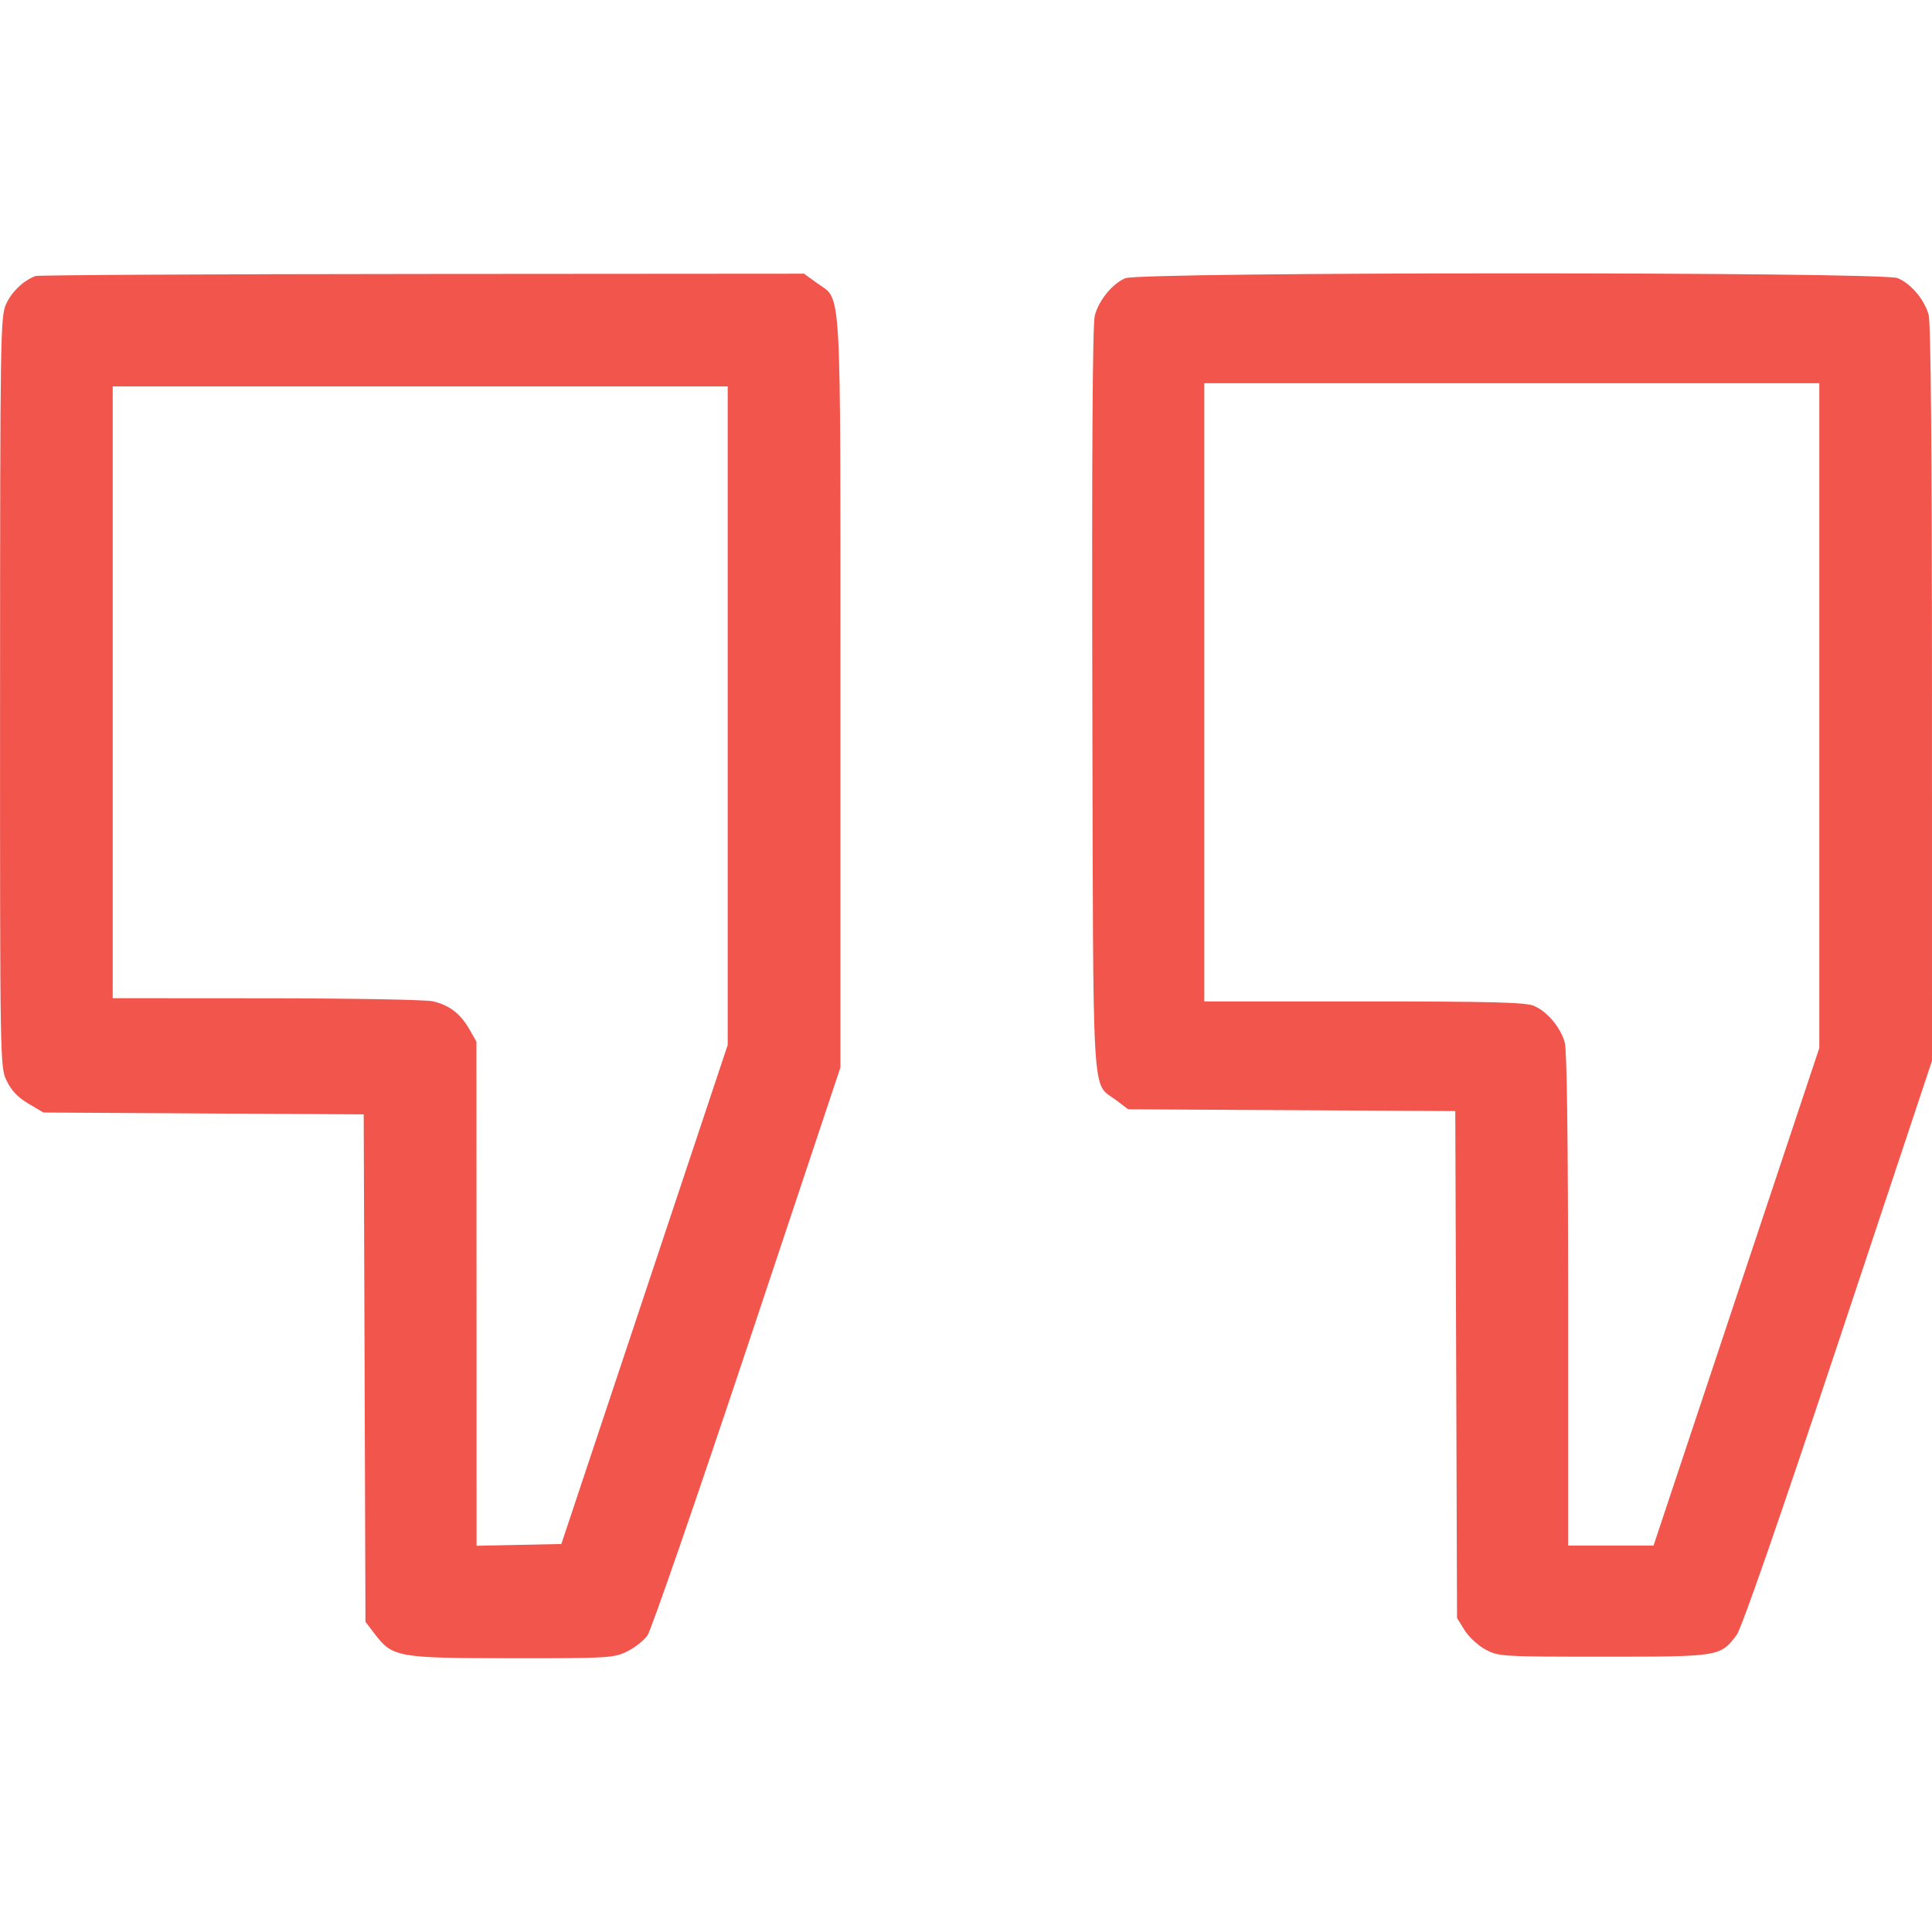
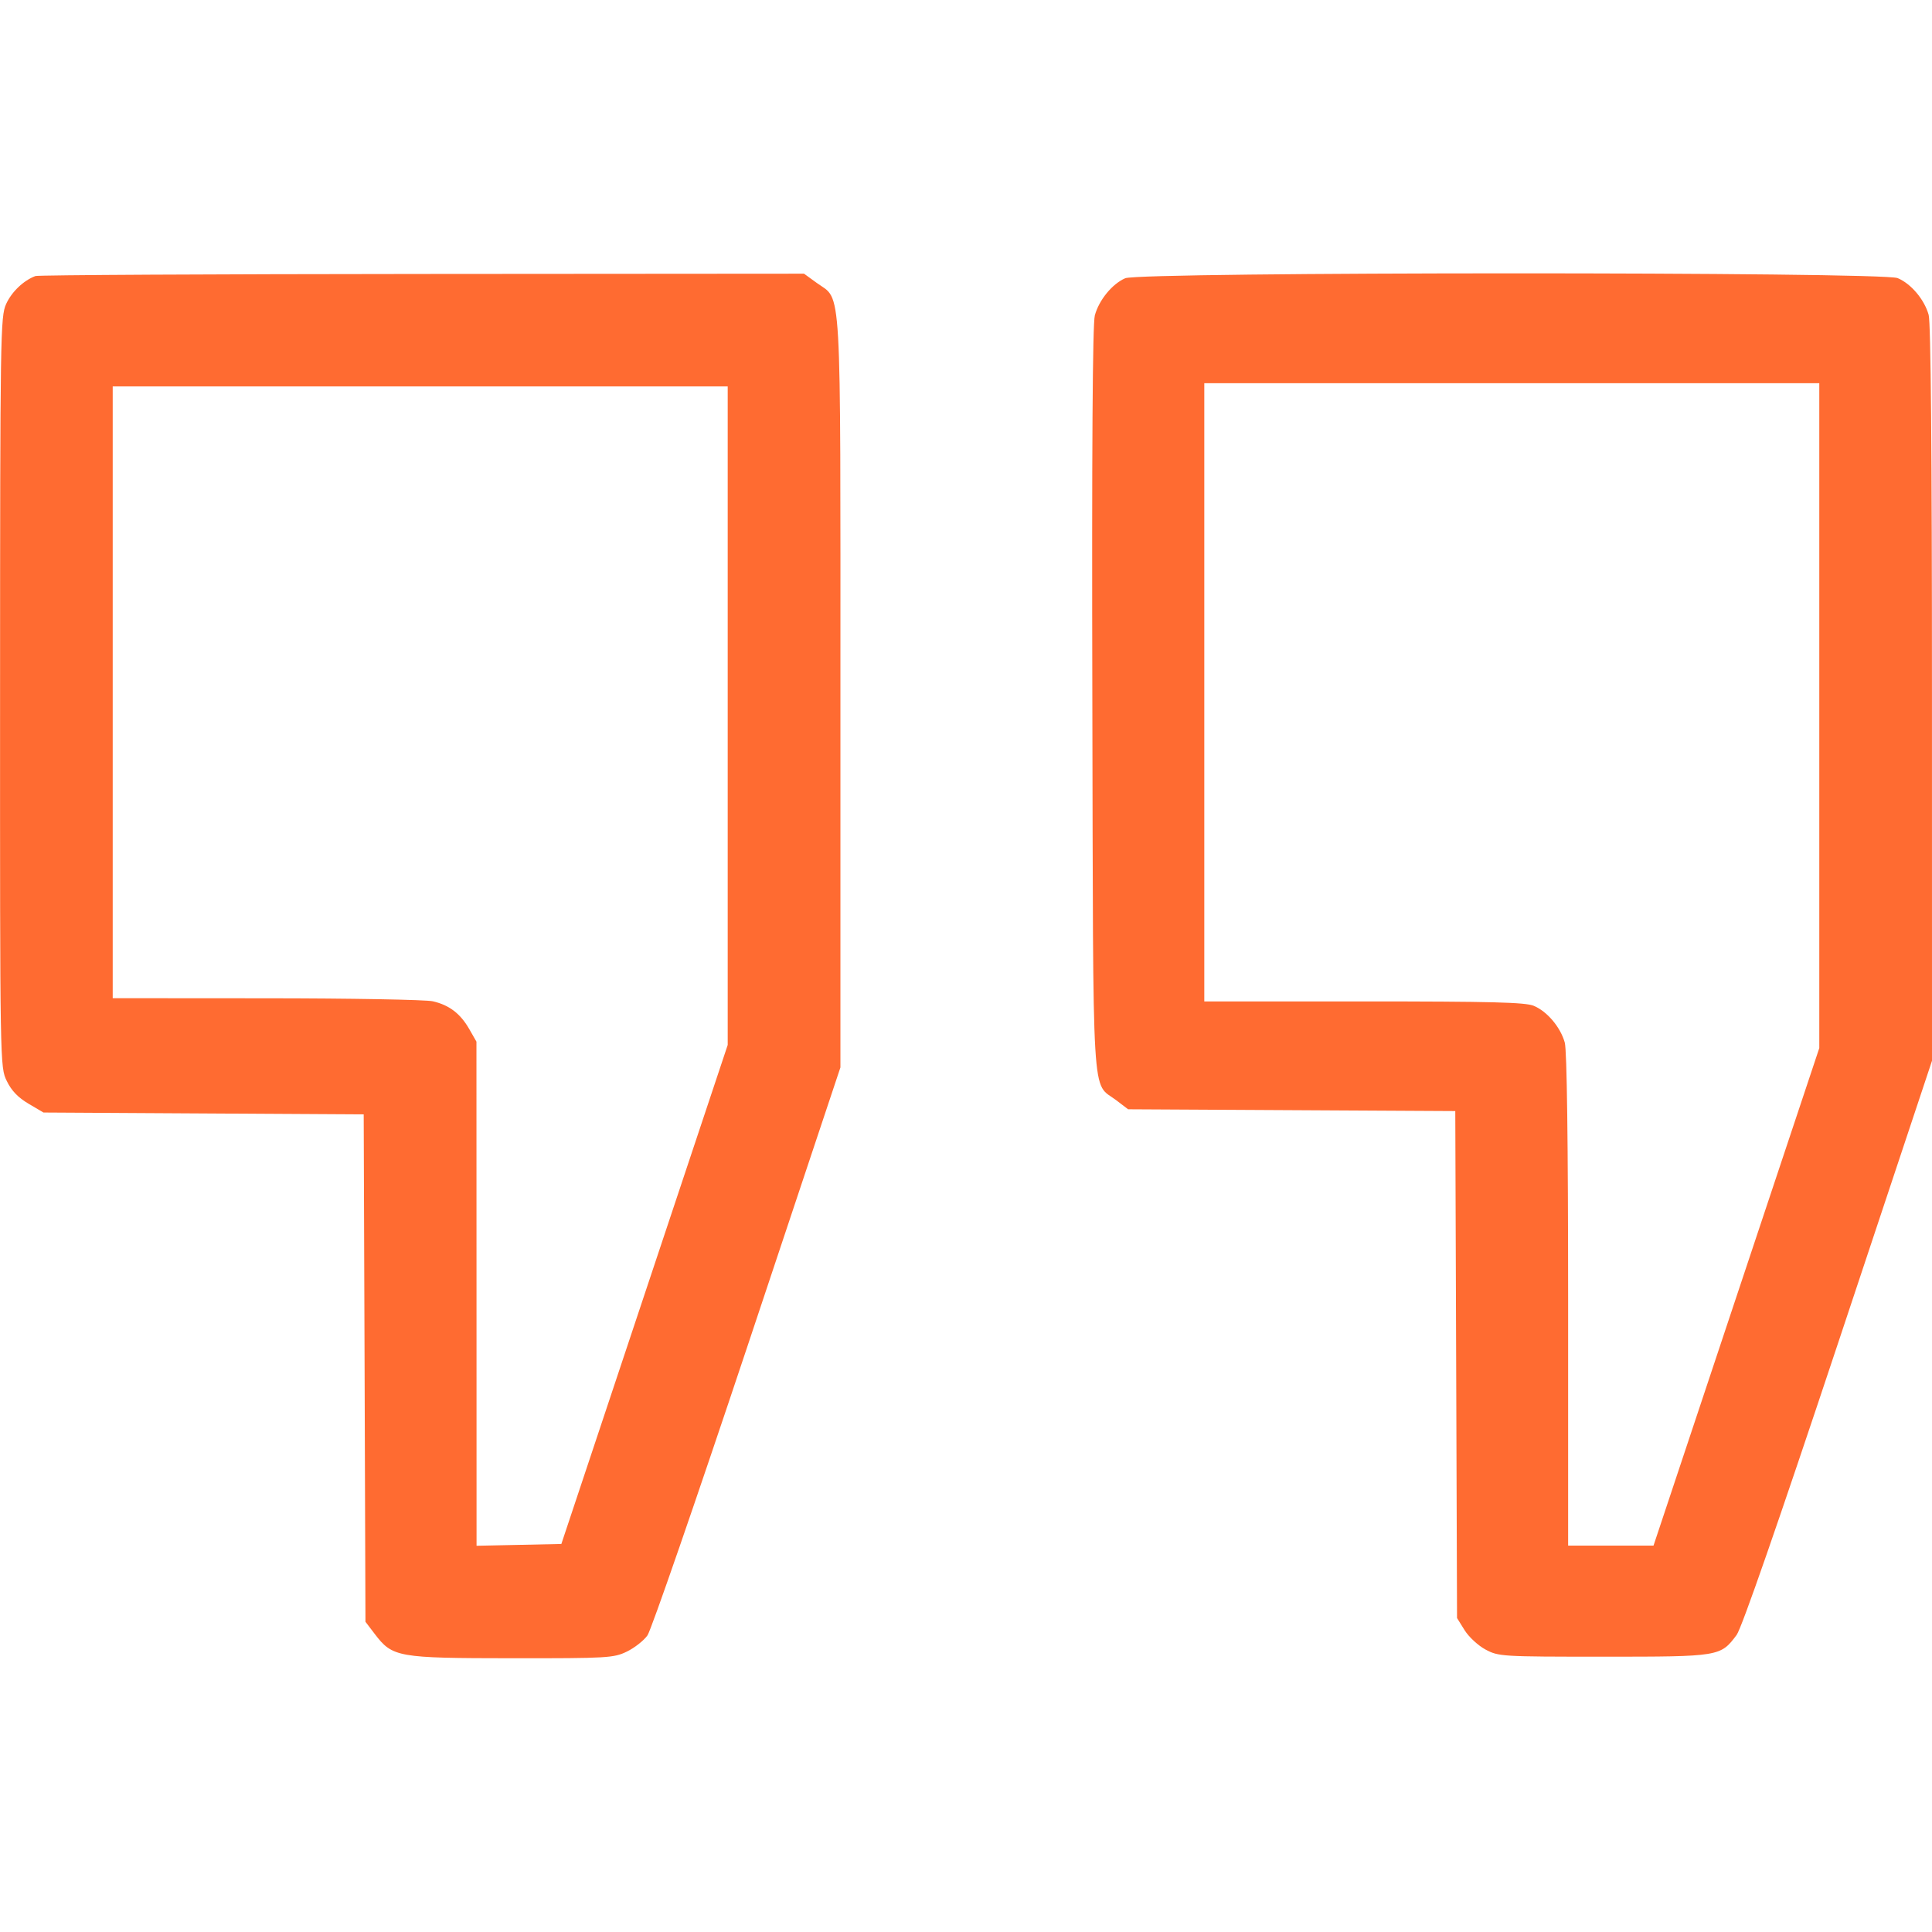
<svg xmlns="http://www.w3.org/2000/svg" width="56" height="56" fill="none">
-   <path d="M1.027 8.001c-.345.129-.689.458-.849.81-.166.366-.174.853-.176 11.25C0 30.905 0 30.929.196 31.332c.135.28.328.482.63.659l.434.256 4.641.027 4.641.027.026 7.354.025 7.353.269.353c.516.676.659.701 3.972.704 2.785.002 2.954-.008 3.336-.193.221-.107.49-.318.597-.469.107-.15 1.409-3.916 2.894-8.368l2.699-8.095V20.092c0-12.173.047-11.361-.681-11.888l-.374-.271-11.069.008c-6.088.004-11.132.031-11.209.06m31.588.064c-.378.164-.761.633-.881 1.078-.065.244-.089 3.872-.072 11.126.028 12.038-.03 11.07.694 11.623l.343.261 4.741.026 4.742.026.026 7.347.025 7.348.22.353c.12.194.393.446.606.56.378.202.466.207 3.421.207 3.366 0 3.389-.004 3.857-.63.145-.194 1.202-3.237 2.945-8.473L56 30.747l-.001-10.637c0-7.029-.033-10.754-.096-10.984-.124-.445-.511-.903-.899-1.065-.445-.186-21.961-.183-22.389.004m20.118 12.678v9.636l-2.403 7.21-2.402 7.211h-2.475v-7.117c-.001-4.607-.035-7.239-.097-7.463-.124-.445-.51-.904-.899-1.066-.243-.102-1.234-.127-4.927-.127h-4.623v-17.92h17.826v9.636m-31.64.001v9.544l-2.411 7.232-2.411 7.233-1.229.026-1.229.026-.001-7.306-.002-7.306-.208-.364c-.258-.45-.579-.696-1.056-.806-.201-.047-2.371-.086-4.823-.087l-4.456-.003V11.2h17.826v9.544" fill="#F1554C" fill-rule="evenodd" />
+   <path d="M1.027 8.001c-.345.129-.689.458-.849.81-.166.366-.174.853-.176 11.25C0 30.905 0 30.929.196 31.332c.135.28.328.482.63.659l.434.256 4.641.027 4.641.027.026 7.354.025 7.353.269.353c.516.676.659.701 3.972.704 2.785.002 2.954-.008 3.336-.193.221-.107.49-.318.597-.469.107-.15 1.409-3.916 2.894-8.368l2.699-8.095V20.092c0-12.173.047-11.361-.681-11.888l-.374-.271-11.069.008c-6.088.004-11.132.031-11.209.06m31.588.064c-.378.164-.761.633-.881 1.078-.065.244-.089 3.872-.072 11.126.028 12.038-.03 11.07.694 11.623l.343.261 4.741.026 4.742.026.026 7.347.025 7.348.22.353c.12.194.393.446.606.56.378.202.466.207 3.421.207 3.366 0 3.389-.004 3.857-.63.145-.194 1.202-3.237 2.945-8.473L56 30.747l-.001-10.637c0-7.029-.033-10.754-.096-10.984-.124-.445-.511-.903-.899-1.065-.445-.186-21.961-.183-22.389.004m20.118 12.678v9.636l-2.403 7.21-2.402 7.211h-2.475v-7.117c-.001-4.607-.035-7.239-.097-7.463-.124-.445-.51-.904-.899-1.066-.243-.102-1.234-.127-4.927-.127h-4.623v-17.92h17.826v9.636m-31.64.001v9.544l-2.411 7.232-2.411 7.233-1.229.026-1.229.026-.001-7.306-.002-7.306-.208-.364c-.258-.45-.579-.696-1.056-.806-.201-.047-2.371-.086-4.823-.087l-4.456-.003V11.2h17.826v9.544" fill="#FF6B31" fill-rule="evenodd" />
</svg>
